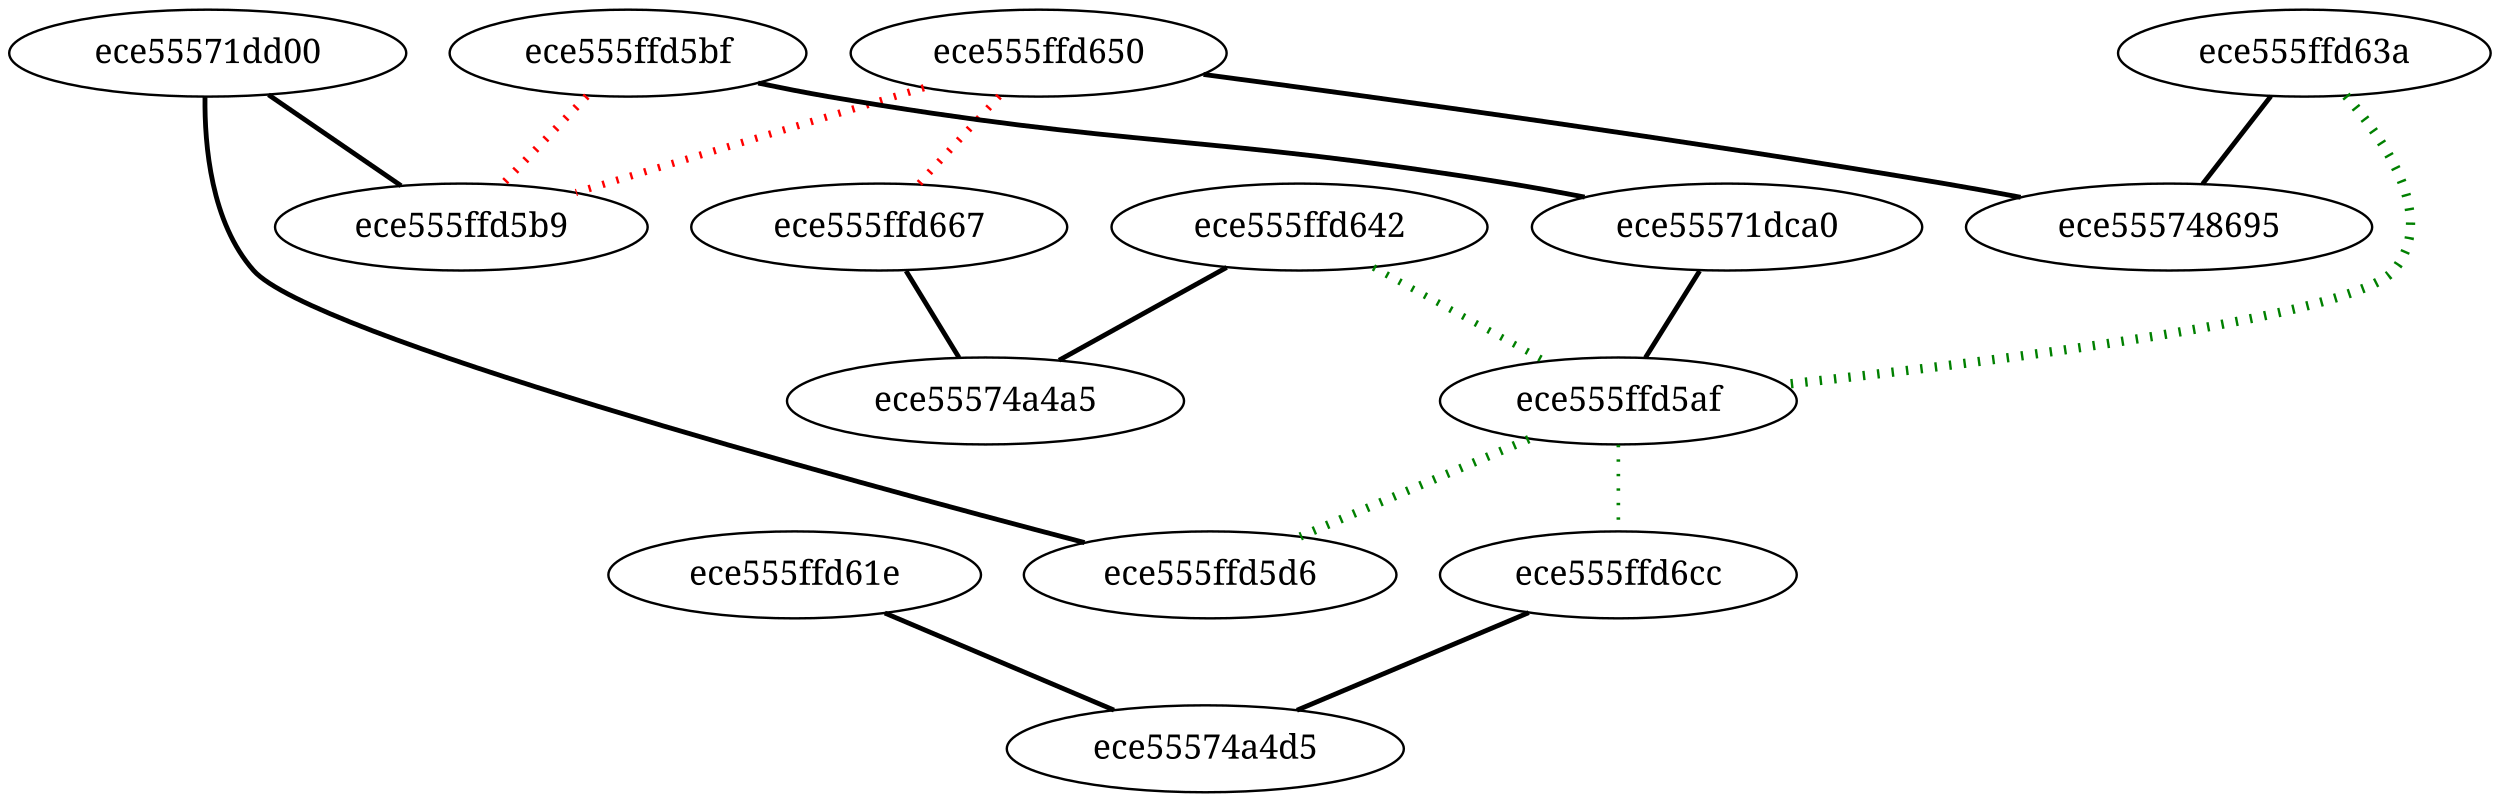
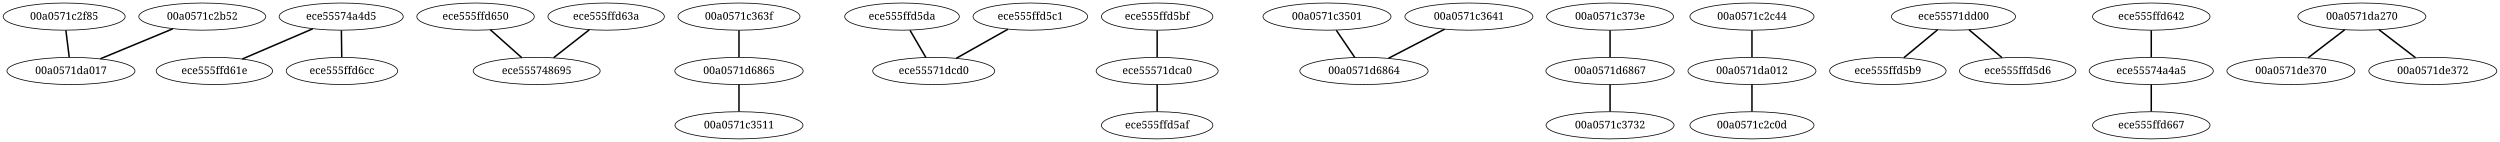
- <svg xmlns="http://www.w3.org/2000/svg" width="1035pt" height="332pt" viewBox="0.00 0.00 1035.00 332.00">
-   <g id="graph1" class="graph" transform="scale(1 1) rotate(0) translate(4 328)">
-     <polygon fill="white" stroke="white" points="-4,5 -4,-328 1032,-328 1032,5 -4,5" />
+ <svg xmlns="http://www.w3.org/2000/svg" width="3312pt" height="188pt" viewBox="0.00 0.00 3312.00 188.00">
+   <g id="graph1" class="graph" transform="scale(1 1) rotate(0) translate(4 184)">
+     <polygon fill="white" stroke="white" points="-4,5 -4,-184 3309,-184 3309,5 -4,5" />
    <g id="node1" class="node">
-       <ellipse fill="none" stroke="black" cx="426" cy="-306" rx="77.827" ry="18" />
-       <text text-anchor="middle" x="426" y="-301.9" font-family="Times Roman,serif" font-size="14.00">ece555ffd650</text>
+       <ellipse fill="none" stroke="black" cx="81" cy="-162" rx="80.802" ry="18" />
+       <text text-anchor="middle" x="81" y="-157.9" font-family="Times Roman,serif" font-size="14.00">00a0571c2f85</text>
    </g>
    <g id="node3" class="node">
-       <ellipse fill="none" stroke="black" cx="187" cy="-234" rx="77.132" ry="18" />
-       <text text-anchor="middle" x="187" y="-229.9" font-family="Times Roman,serif" font-size="14.00">ece555ffd5b9</text>
+       <ellipse fill="none" stroke="black" cx="90" cy="-90" rx="84.776" ry="18" />
+       <text text-anchor="middle" x="90" y="-85.9" font-family="Times Roman,serif" font-size="14.00">00a0571da017</text>
    </g>
    <g id="edge2" class="edge">
-       <path fill="none" stroke="red" stroke-width="3" stroke-dasharray="1,5" d="M378.496,-291.689C336.703,-279.099 276.18,-260.866 234.415,-248.284" />
-     </g>
-     <g id="node5" class="node">
-       <ellipse fill="none" stroke="black" cx="894" cy="-234" rx="84.081" ry="18" />
-       <text text-anchor="middle" x="894" y="-229.9" font-family="Times Roman,serif" font-size="14.00">ece555748695</text>
+       <path fill="none" stroke="black" stroke-width="2" d="M83.271,-143.831C84.625,-133 86.339,-119.288 87.698,-108.413" />
+     </g>
+     <g id="node4" class="node">
+       <ellipse fill="none" stroke="black" cx="448" cy="-162" rx="82.19" ry="18" />
+       <text text-anchor="middle" x="448" y="-157.9" font-family="Times Roman,serif" font-size="14.00">ece55574a4d5</text>
+     </g>
+     <g id="node6" class="node">
+       <ellipse fill="none" stroke="black" cx="280" cy="-90" rx="77.132" ry="18" />
+       <text text-anchor="middle" x="280" y="-85.9" font-family="Times Roman,serif" font-size="14.00">ece555ffd61e</text>
    </g>
    <g id="edge4" class="edge">
-       <path fill="none" stroke="black" stroke-width="2" d="M494.24,-297.178C569.512,-287.214 694.144,-270.024 801,-252 811.216,-250.277 822.037,-248.312 832.545,-246.328" />
-     </g>
-     <g id="node7" class="node">
-       <ellipse fill="none" stroke="black" cx="360" cy="-234" rx="77.827" ry="18" />
-       <text text-anchor="middle" x="360" y="-229.9" font-family="Times Roman,serif" font-size="14.00">ece555ffd667</text>
+       <path fill="none" stroke="black" stroke-width="2" d="M410.298,-145.842C382.436,-133.901 344.692,-117.725 316.998,-105.856" />
+     </g>
+     <g id="node8" class="node">
+       <ellipse fill="none" stroke="black" cx="449" cy="-90" rx="73.853" ry="18" />
+       <text text-anchor="middle" x="449" y="-85.9" font-family="Times Roman,serif" font-size="14.00">ece555ffd6cc</text>
    </g>
    <g id="edge6" class="edge">
-       <path fill="none" stroke="red" stroke-width="2.919" stroke-dasharray="1,5" d="M409.685,-288.202C399.531,-277.125 386.517,-262.928 376.356,-251.843" />
+       <path fill="none" stroke="black" stroke-width="2" d="M448.252,-143.831C448.403,-133 448.593,-119.288 448.744,-108.413" />
+     </g>
+     <g id="node9" class="node">
+       <ellipse fill="none" stroke="black" cx="626" cy="-162" rx="77.827" ry="18" />
+       <text text-anchor="middle" x="626" y="-157.9" font-family="Times Roman,serif" font-size="14.00">ece555ffd650</text>
+     </g>
+     <g id="node11" class="node">
+       <ellipse fill="none" stroke="black" cx="707" cy="-90" rx="84.081" ry="18" />
+       <text text-anchor="middle" x="707" y="-85.9" font-family="Times Roman,serif" font-size="14.00">ece555748695</text>
+     </g>
+     <g id="edge8" class="edge">
+       <path fill="none" stroke="black" stroke-width="2" d="M645.608,-144.571C658.249,-133.334 674.631,-118.773 687.292,-107.518" />
    </g>
    <g id="node12" class="node">
-       <ellipse fill="none" stroke="black" cx="404" cy="-162" rx="82.19" ry="18" />
-       <text text-anchor="middle" x="404" y="-157.9" font-family="Times Roman,serif" font-size="14.00">ece55574a4a5</text>
+       <ellipse fill="none" stroke="black" cx="975" cy="-162" rx="80.802" ry="18" />
+       <text text-anchor="middle" x="975" y="-157.9" font-family="Times Roman,serif" font-size="14.00">00a0571c363f</text>
+     </g>
+     <g id="node14" class="node">
+       <ellipse fill="none" stroke="black" cx="975" cy="-90" rx="84.971" ry="18" />
+       <text text-anchor="middle" x="975" y="-85.9" font-family="Times Roman,serif" font-size="14.00">00a0571d6865</text>
+     </g>
+     <g id="edge10" class="edge">
+       <path fill="none" stroke="black" stroke-width="2" d="M975,-143.831C975,-133 975,-119.288 975,-108.413" />
+     </g>
+     <g id="node34" class="node">
+       <ellipse fill="none" stroke="black" cx="975" cy="-18" rx="84.776" ry="18" />
+       <text text-anchor="middle" x="975" y="-13.9" font-family="Times Roman,serif" font-size="14.00">00a0571c3511</text>
+     </g>
+     <g id="edge26" class="edge">
+       <path fill="none" stroke="black" stroke-width="2" d="M975,-71.831C975,-61 975,-47.288 975,-36.413" />
+     </g>
+     <g id="node15" class="node">
+       <ellipse fill="none" stroke="black" cx="1191" cy="-162" rx="75.938" ry="18" />
+       <text text-anchor="middle" x="1191" y="-157.9" font-family="Times Roman,serif" font-size="14.00">ece555ffd5da</text>
+     </g>
+     <g id="node17" class="node">
+       <ellipse fill="none" stroke="black" cx="1233" cy="-90" rx="80.802" ry="18" />
+       <text text-anchor="middle" x="1233" y="-85.9" font-family="Times Roman,serif" font-size="14.00">ece55571dcd0</text>
+     </g>
+     <g id="edge12" class="edge">
+       <path fill="none" stroke="black" stroke-width="2" d="M1201.6,-143.831C1208.01,-132.833 1216.16,-118.865 1222.55,-107.913" />
+     </g>
+     <g id="node18" class="node">
+       <ellipse fill="none" stroke="black" cx="1529" cy="-162" rx="73.853" ry="18" />
+       <text text-anchor="middle" x="1529" y="-157.9" font-family="Times Roman,serif" font-size="14.00">ece555ffd5bf</text>
+     </g>
+     <g id="node20" class="node">
+       <ellipse fill="none" stroke="black" cx="1529" cy="-90" rx="80.802" ry="18" />
+       <text text-anchor="middle" x="1529" y="-85.9" font-family="Times Roman,serif" font-size="14.00">ece55571dca0</text>
+     </g>
+     <g id="edge14" class="edge">
+       <path fill="none" stroke="black" stroke-width="2" d="M1529,-143.831C1529,-133 1529,-119.288 1529,-108.413" />
+     </g>
+     <g id="node30" class="node">
+       <ellipse fill="none" stroke="black" cx="1529" cy="-18" rx="73.853" ry="18" />
+       <text text-anchor="middle" x="1529" y="-13.9" font-family="Times Roman,serif" font-size="14.00">ece555ffd5af</text>
    </g>
    <g id="edge22" class="edge">
-       <path fill="none" stroke="black" stroke-width="2" d="M371.103,-215.831C377.824,-204.833 386.36,-190.865 393.053,-179.913" />
-     </g>
-     <g id="node8" class="node">
-       <ellipse fill="none" stroke="black" cx="534" cy="-234" rx="77.827" ry="18" />
-       <text text-anchor="middle" x="534" y="-229.9" font-family="Times Roman,serif" font-size="14.00">ece555ffd642</text>
-     </g>
-     <g id="node10" class="node">
-       <ellipse fill="none" stroke="black" cx="666" cy="-162" rx="73.853" ry="18" />
-       <text text-anchor="middle" x="666" y="-157.9" font-family="Times Roman,serif" font-size="14.00">ece555ffd5af</text>
-     </g>
-     <g id="edge8" class="edge">
-       <path fill="none" stroke="green" stroke-width="2.836" stroke-dasharray="1,5" d="M564.615,-217.301C585.94,-205.669 614.262,-190.221 635.551,-178.609" />
-     </g>
-     <g id="edge10" class="edge">
-       <path fill="none" stroke="black" stroke-width="2" d="M503.849,-217.301C482.997,-205.752 455.352,-190.441 434.438,-178.858" />
-     </g>
-     <g id="node25" class="node">
-       <ellipse fill="none" stroke="black" cx="497" cy="-90" rx="77.132" ry="18" />
-       <text text-anchor="middle" x="497" y="-85.9" font-family="Times Roman,serif" font-size="14.00">ece555ffd5d6</text>
+       <path fill="none" stroke="black" stroke-width="2" d="M1529,-71.831C1529,-61 1529,-47.288 1529,-36.413" />
+     </g>
+     <g id="node21" class="node">
+       <ellipse fill="none" stroke="black" cx="1754" cy="-162" rx="84.776" ry="18" />
+       <text text-anchor="middle" x="1754" y="-157.9" font-family="Times Roman,serif" font-size="14.00">00a0571c3501</text>
+     </g>
+     <g id="node23" class="node">
+       <ellipse fill="none" stroke="black" cx="1803" cy="-90" rx="84.971" ry="18" />
+       <text text-anchor="middle" x="1803" y="-85.9" font-family="Times Roman,serif" font-size="14.00">00a0571d6864</text>
+     </g>
+     <g id="edge16" class="edge">
+       <path fill="none" stroke="black" stroke-width="2" d="M1766.36,-143.831C1773.85,-132.833 1783.36,-118.865 1790.81,-107.913" />
+     </g>
+     <g id="node24" class="node">
+       <ellipse fill="none" stroke="black" cx="1942" cy="-162" rx="84.776" ry="18" />
+       <text text-anchor="middle" x="1942" y="-157.9" font-family="Times Roman,serif" font-size="14.00">00a0571c3641</text>
+     </g>
+     <g id="edge18" class="edge">
+       <path fill="none" stroke="black" stroke-width="2" d="M1909.76,-145.301C1887.47,-133.752 1857.91,-118.441 1835.55,-106.858" />
+     </g>
+     <g id="node26" class="node">
+       <ellipse fill="none" stroke="black" cx="2129" cy="-162" rx="84.081" ry="18" />
+       <text text-anchor="middle" x="2129" y="-157.9" font-family="Times Roman,serif" font-size="14.00">00a0571c373e</text>
+     </g>
+     <g id="node28" class="node">
+       <ellipse fill="none" stroke="black" cx="2129" cy="-90" rx="84.971" ry="18" />
+       <text text-anchor="middle" x="2129" y="-85.9" font-family="Times Roman,serif" font-size="14.00">00a0571d6867</text>
+     </g>
+     <g id="edge20" class="edge">
+       <path fill="none" stroke="black" stroke-width="2" d="M2129,-143.831C2129,-133 2129,-119.288 2129,-108.413" />
+     </g>
+     <g id="node36" class="node">
+       <ellipse fill="none" stroke="black" cx="2129" cy="-18" rx="84.776" ry="18" />
+       <text text-anchor="middle" x="2129" y="-13.9" font-family="Times Roman,serif" font-size="14.00">00a0571c3732</text>
    </g>
    <g id="edge28" class="edge">
-       <path fill="none" stroke="green" stroke-width="3.512" stroke-dasharray="1,5" d="M628.912,-146.199C600.832,-134.236 562.423,-117.873 534.293,-105.888" />
-     </g>
-     <g id="node28" class="node">
-       <ellipse fill="none" stroke="black" cx="666" cy="-90" rx="73.853" ry="18" />
-       <text text-anchor="middle" x="666" y="-85.9" font-family="Times Roman,serif" font-size="14.00">ece555ffd6cc</text>
+       <path fill="none" stroke="black" stroke-width="2" d="M2129,-71.831C2129,-61 2129,-47.288 2129,-36.413" />
+     </g>
+     <g id="node31" class="node">
+       <ellipse fill="none" stroke="black" cx="1361" cy="-162" rx="75.938" ry="18" />
+       <text text-anchor="middle" x="1361" y="-157.9" font-family="Times Roman,serif" font-size="14.00">ece555ffd5c1</text>
+     </g>
+     <g id="edge24" class="edge">
+       <path fill="none" stroke="black" stroke-width="2" d="M1331.31,-145.301C1310.78,-133.752 1283.56,-118.441 1262.97,-106.858" />
+     </g>
+     <g id="node37" class="node">
+       <ellipse fill="none" stroke="black" cx="264" cy="-162" rx="84.081" ry="18" />
+       <text text-anchor="middle" x="264" y="-157.9" font-family="Times Roman,serif" font-size="14.00">00a0571c2b52</text>
    </g>
    <g id="edge30" class="edge">
-       <path fill="none" stroke="green" stroke-width="1.5" stroke-dasharray="1,5" d="M666,-143.831C666,-133 666,-119.288 666,-108.413" />
-     </g>
-     <g id="node13" class="node">
-       <ellipse fill="none" stroke="black" cx="256" cy="-306" rx="73.853" ry="18" />
-       <text text-anchor="middle" x="256" y="-301.9" font-family="Times Roman,serif" font-size="14.00">ece555ffd5bf</text>
-     </g>
-     <g id="edge12" class="edge">
-       <path fill="none" stroke="red" stroke-width="3.118" stroke-dasharray="1,5" d="M238.944,-288.202C228.248,-277.042 214.518,-262.714 203.86,-251.593" />
-     </g>
-     <g id="node16" class="node">
-       <ellipse fill="none" stroke="black" cx="711" cy="-234" rx="80.802" ry="18" />
-       <text text-anchor="middle" x="711" y="-229.9" font-family="Times Roman,serif" font-size="14.00">ece55571dca0</text>
-     </g>
-     <g id="edge14" class="edge">
-       <path fill="none" stroke="black" stroke-width="2" d="M309.891,-293.604C319.555,-291.584 329.555,-289.624 339,-288 463.523,-266.591 496.308,-272.402 621,-252 631.064,-250.353 641.721,-248.405 652.046,-246.409" />
-     </g>
-     <g id="edge20" class="edge">
-       <path fill="none" stroke="black" stroke-width="2" d="M699.645,-215.831C692.771,-204.833 684.041,-190.865 677.196,-179.913" />
-     </g>
-     <g id="node17" class="node">
-       <ellipse fill="none" stroke="black" cx="950" cy="-306" rx="77.132" ry="18" />
-       <text text-anchor="middle" x="950" y="-301.9" font-family="Times Roman,serif" font-size="14.00">ece555ffd63a</text>
-     </g>
-     <g id="edge18" class="edge">
-       <path fill="none" stroke="black" stroke-width="2" d="M936.157,-288.202C927.542,-277.125 916.5,-262.928 907.878,-251.843" />
-     </g>
-     <g id="edge16" class="edge">
-       <path fill="none" stroke="green" stroke-width="3.857" stroke-dasharray="1,5" d="M967.219,-288.39C984.177,-268.898 1005.11,-237.412 987,-216 970.874,-196.934 823.997,-178.454 734.605,-168.84" />
-     </g>
-     <g id="node22" class="node">
-       <ellipse fill="none" stroke="black" cx="82" cy="-306" rx="82.19" ry="18" />
-       <text text-anchor="middle" x="82" y="-301.9" font-family="Times Roman,serif" font-size="14.00">ece55571dd00</text>
-     </g>
-     <g id="edge24" class="edge">
-       <path fill="none" stroke="black" stroke-width="2" d="M107.15,-288.754C123.774,-277.355 145.473,-262.475 162.055,-251.105" />
-     </g>
-     <g id="edge26" class="edge">
-       <path fill="none" stroke="black" stroke-width="2" d="M80.87,-287.803C80.641,-267.785 83.406,-235.829 101,-216 124.402,-189.624 343.006,-130.051 445.024,-103.366" />
-     </g>
-     <g id="node30" class="node">
-       <ellipse fill="none" stroke="black" cx="495" cy="-18" rx="82.19" ry="18" />
-       <text text-anchor="middle" x="495" y="-13.9" font-family="Times Roman,serif" font-size="14.00">ece55574a4d5</text>
+       <path fill="none" stroke="black" stroke-width="2" d="M224.951,-145.842C196.295,-133.984 157.544,-117.949 128.919,-106.104" />
+     </g>
+     <g id="node39" class="node">
+       <ellipse fill="none" stroke="black" cx="2317" cy="-162" rx="82.19" ry="18" />
+       <text text-anchor="middle" x="2317" y="-157.9" font-family="Times Roman,serif" font-size="14.00">00a0571c2c44</text>
+     </g>
+     <g id="node41" class="node">
+       <ellipse fill="none" stroke="black" cx="2317" cy="-90" rx="84.776" ry="18" />
+       <text text-anchor="middle" x="2317" y="-85.9" font-family="Times Roman,serif" font-size="14.00">00a0571da012</text>
    </g>
    <g id="edge32" class="edge">
-       <path fill="none" stroke="black" stroke-width="2" d="M628.896,-74.377C600.508,-62.424 561.507,-46.003 532.919,-33.966" />
-     </g>
-     <g id="node31" class="node">
-       <ellipse fill="none" stroke="black" cx="325" cy="-90" rx="77.132" ry="18" />
-       <text text-anchor="middle" x="325" y="-85.9" font-family="Times Roman,serif" font-size="14.00">ece555ffd61e</text>
+       <path fill="none" stroke="black" stroke-width="2" d="M2317,-143.831C2317,-133 2317,-119.288 2317,-108.413" />
+     </g>
+     <g id="node43" class="node">
+       <ellipse fill="none" stroke="black" cx="2317" cy="-18" rx="82.19" ry="18" />
+       <text text-anchor="middle" x="2317" y="-13.9" font-family="Times Roman,serif" font-size="14.00">00a0571c2c0d</text>
    </g>
    <g id="edge34" class="edge">
-       <path fill="none" stroke="black" stroke-width="2" d="M362.307,-74.199C390.456,-62.278 428.922,-45.986 457.192,-34.013" />
+       <path fill="none" stroke="black" stroke-width="2" d="M2317,-71.831C2317,-61 2317,-47.288 2317,-36.413" />
+     </g>
+     <g id="node44" class="node">
+       <ellipse fill="none" stroke="black" cx="2584" cy="-162" rx="82.19" ry="18" />
+       <text text-anchor="middle" x="2584" y="-157.9" font-family="Times Roman,serif" font-size="14.00">ece55571dd00</text>
+     </g>
+     <g id="node46" class="node">
+       <ellipse fill="none" stroke="black" cx="2497" cy="-90" rx="77.132" ry="18" />
+       <text text-anchor="middle" x="2497" y="-85.9" font-family="Times Roman,serif" font-size="14.00">ece555ffd5b9</text>
+     </g>
+     <g id="edge36" class="edge">
+       <path fill="none" stroke="black" stroke-width="2" d="M2562.94,-144.571C2549.36,-133.334 2531.77,-118.773 2518.17,-107.518" />
+     </g>
+     <g id="node48" class="node">
+       <ellipse fill="none" stroke="black" cx="2669" cy="-90" rx="77.132" ry="18" />
+       <text text-anchor="middle" x="2669" y="-85.9" font-family="Times Roman,serif" font-size="14.00">ece555ffd5d6</text>
+     </g>
+     <g id="edge38" class="edge">
+       <path fill="none" stroke="black" stroke-width="2" d="M2604.58,-144.571C2617.84,-133.334 2635.03,-118.773 2648.32,-107.518" />
+     </g>
+     <g id="node49" class="node">
+       <ellipse fill="none" stroke="black" cx="2846" cy="-162" rx="77.827" ry="18" />
+       <text text-anchor="middle" x="2846" y="-157.9" font-family="Times Roman,serif" font-size="14.00">ece555ffd642</text>
+     </g>
+     <g id="node51" class="node">
+       <ellipse fill="none" stroke="black" cx="2846" cy="-90" rx="82.19" ry="18" />
+       <text text-anchor="middle" x="2846" y="-85.9" font-family="Times Roman,serif" font-size="14.00">ece55574a4a5</text>
+     </g>
+     <g id="edge40" class="edge">
+       <path fill="none" stroke="black" stroke-width="2" d="M2846,-143.831C2846,-133 2846,-119.288 2846,-108.413" />
+     </g>
+     <g id="node55" class="node">
+       <ellipse fill="none" stroke="black" cx="2846" cy="-18" rx="77.827" ry="18" />
+       <text text-anchor="middle" x="2846" y="-13.9" font-family="Times Roman,serif" font-size="14.00">ece555ffd667</text>
+     </g>
+     <g id="edge44" class="edge">
+       <path fill="none" stroke="black" stroke-width="2" d="M2846,-71.831C2846,-61 2846,-47.288 2846,-36.413" />
+     </g>
+     <g id="node52" class="node">
+       <ellipse fill="none" stroke="black" cx="799" cy="-162" rx="77.132" ry="18" />
+       <text text-anchor="middle" x="799" y="-157.9" font-family="Times Roman,serif" font-size="14.00">ece555ffd63a</text>
+     </g>
+     <g id="edge42" class="edge">
+       <path fill="none" stroke="black" stroke-width="2" d="M776.729,-144.571C762.371,-133.334 743.765,-118.773 729.384,-107.518" />
+     </g>
+     <g id="node56" class="node">
+       <ellipse fill="none" stroke="black" cx="3125" cy="-162" rx="84.776" ry="18" />
+       <text text-anchor="middle" x="3125" y="-157.9" font-family="Times Roman,serif" font-size="14.00">00a0571da270</text>
+     </g>
+     <g id="node58" class="node">
+       <ellipse fill="none" stroke="black" cx="3031" cy="-90" rx="84.776" ry="18" />
+       <text text-anchor="middle" x="3031" y="-85.9" font-family="Times Roman,serif" font-size="14.00">00a0571de370</text>
+     </g>
+     <g id="edge46" class="edge">
+       <path fill="none" stroke="black" stroke-width="2" d="M3102.25,-144.571C3087.57,-133.334 3068.56,-118.773 3053.87,-107.518" />
+     </g>
+     <g id="node60" class="node">
+       <ellipse fill="none" stroke="black" cx="3219" cy="-90" rx="84.776" ry="18" />
+       <text text-anchor="middle" x="3219" y="-85.9" font-family="Times Roman,serif" font-size="14.00">00a0571de372</text>
+     </g>
+     <g id="edge48" class="edge">
+       <path fill="none" stroke="black" stroke-width="2" d="M3147.75,-144.571C3162.43,-133.334 3181.44,-118.773 3196.13,-107.518" />
    </g>
  </g>
</svg>
